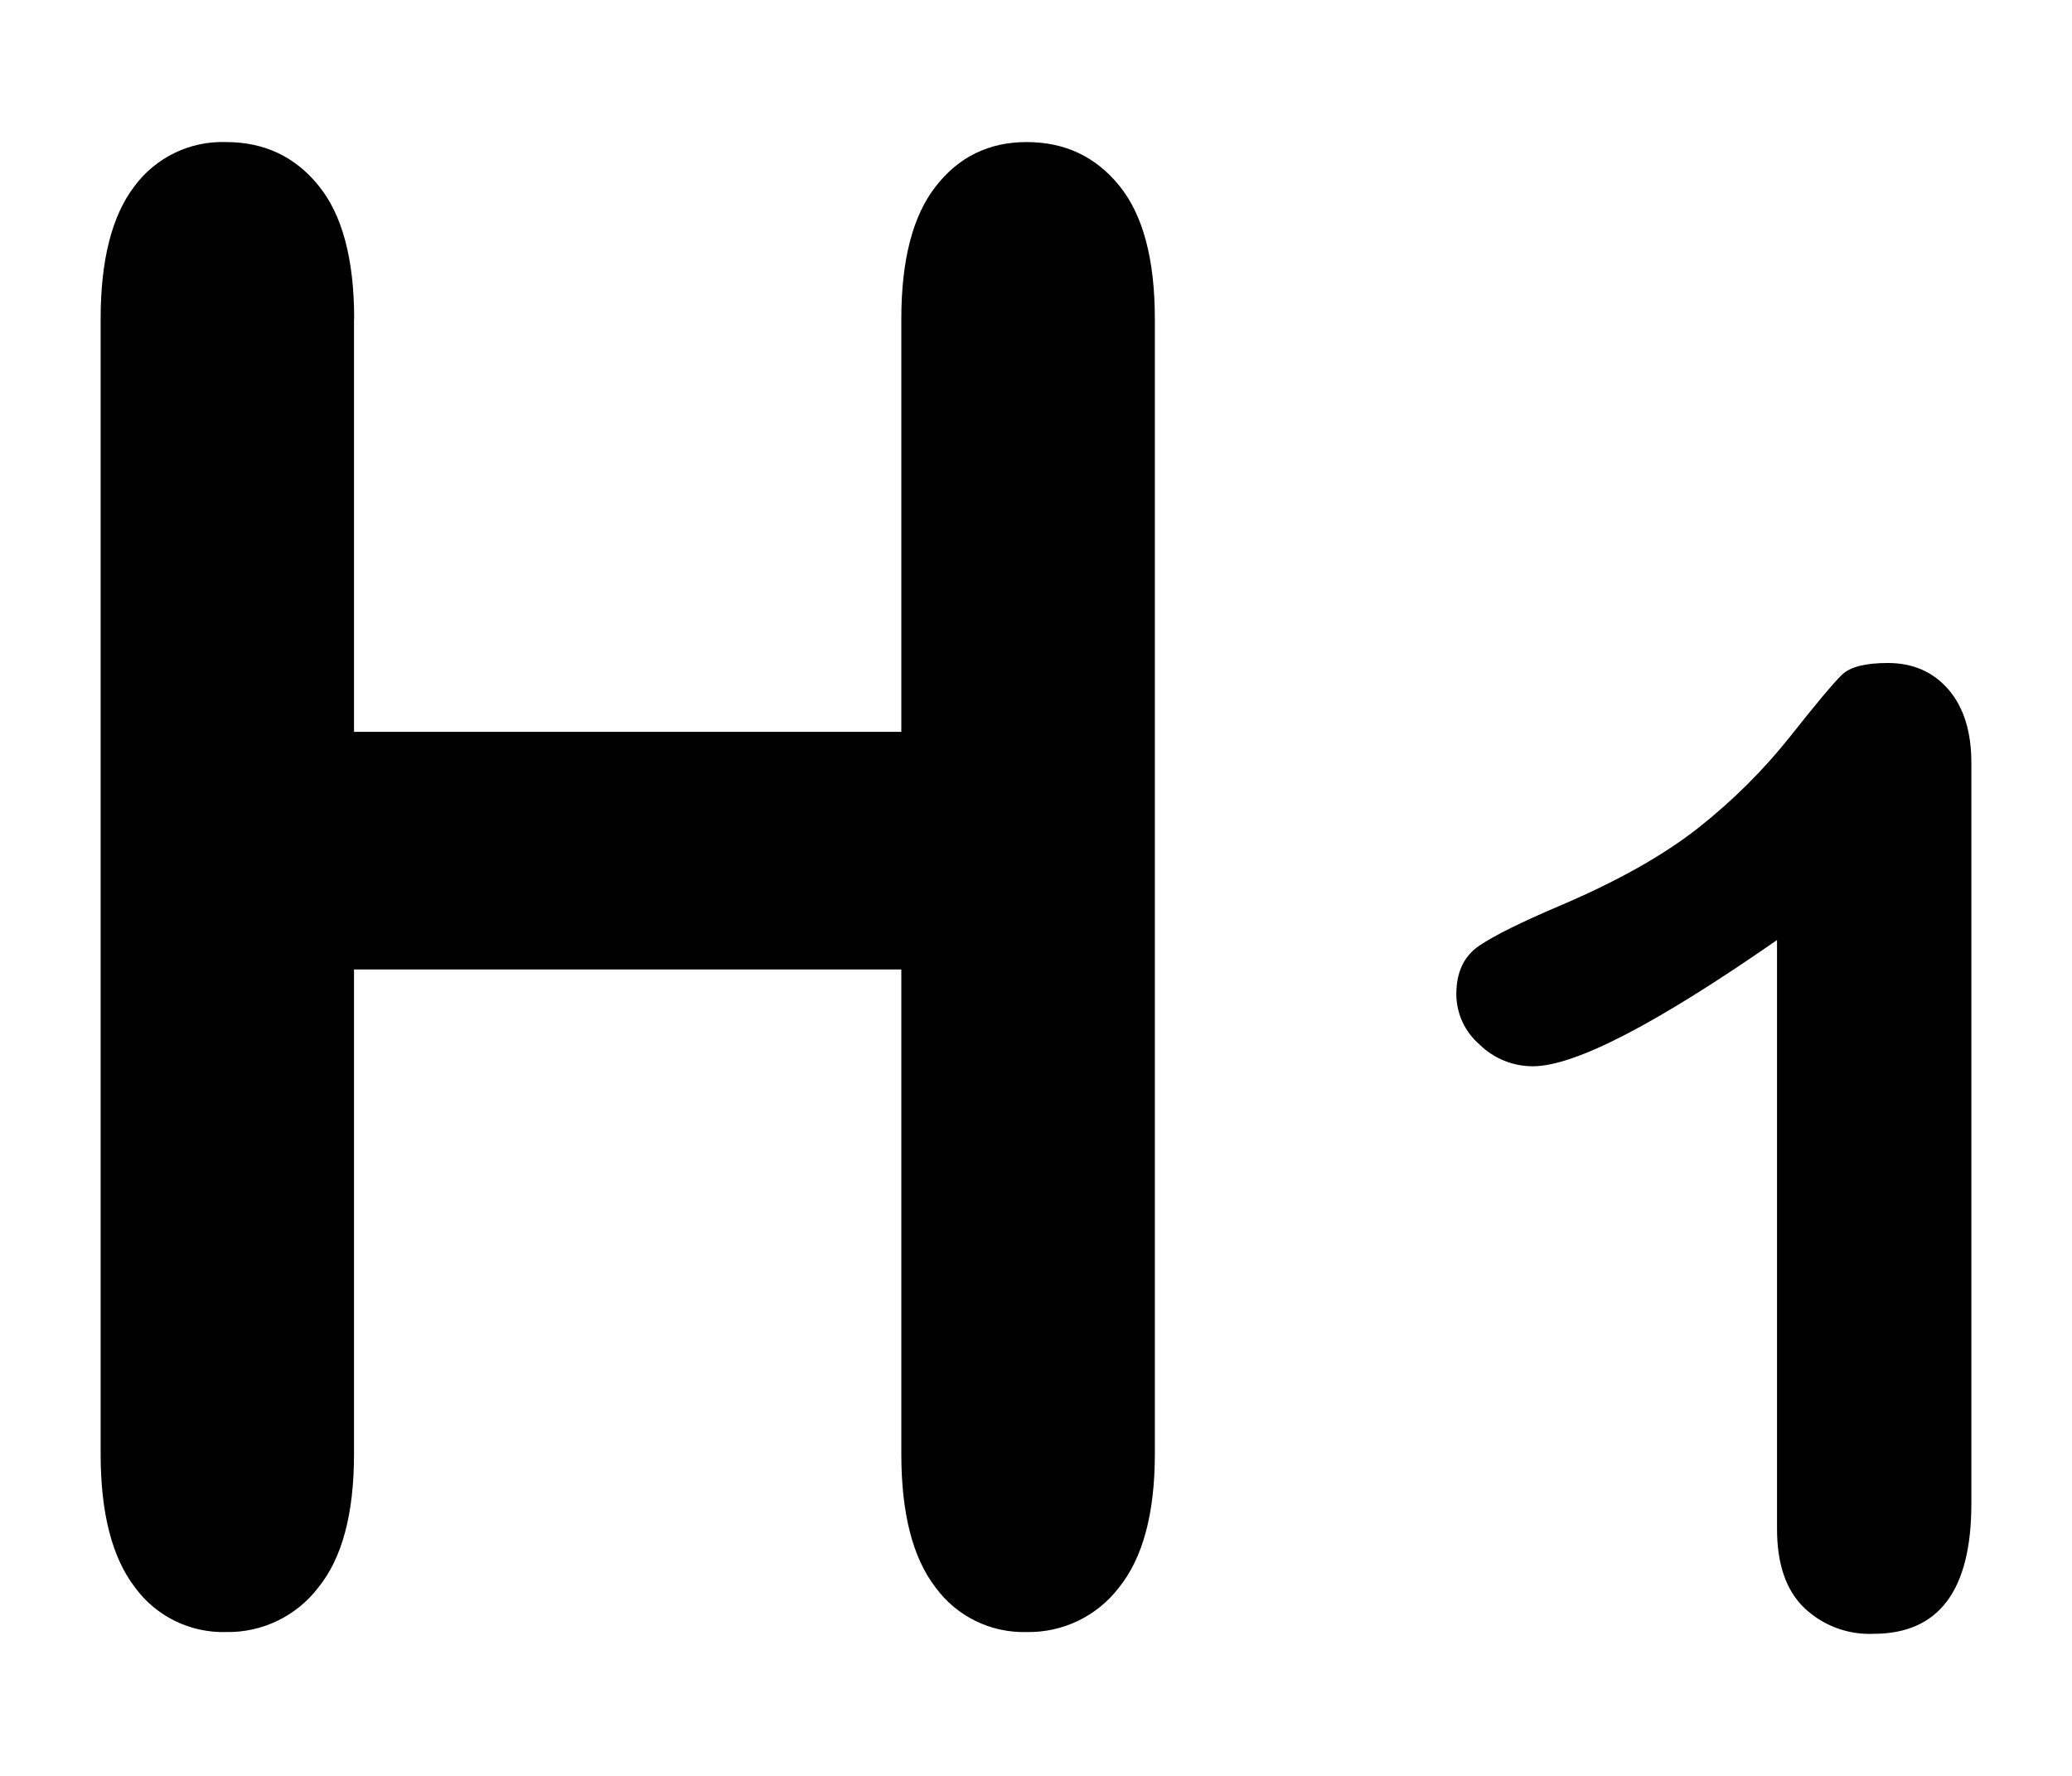
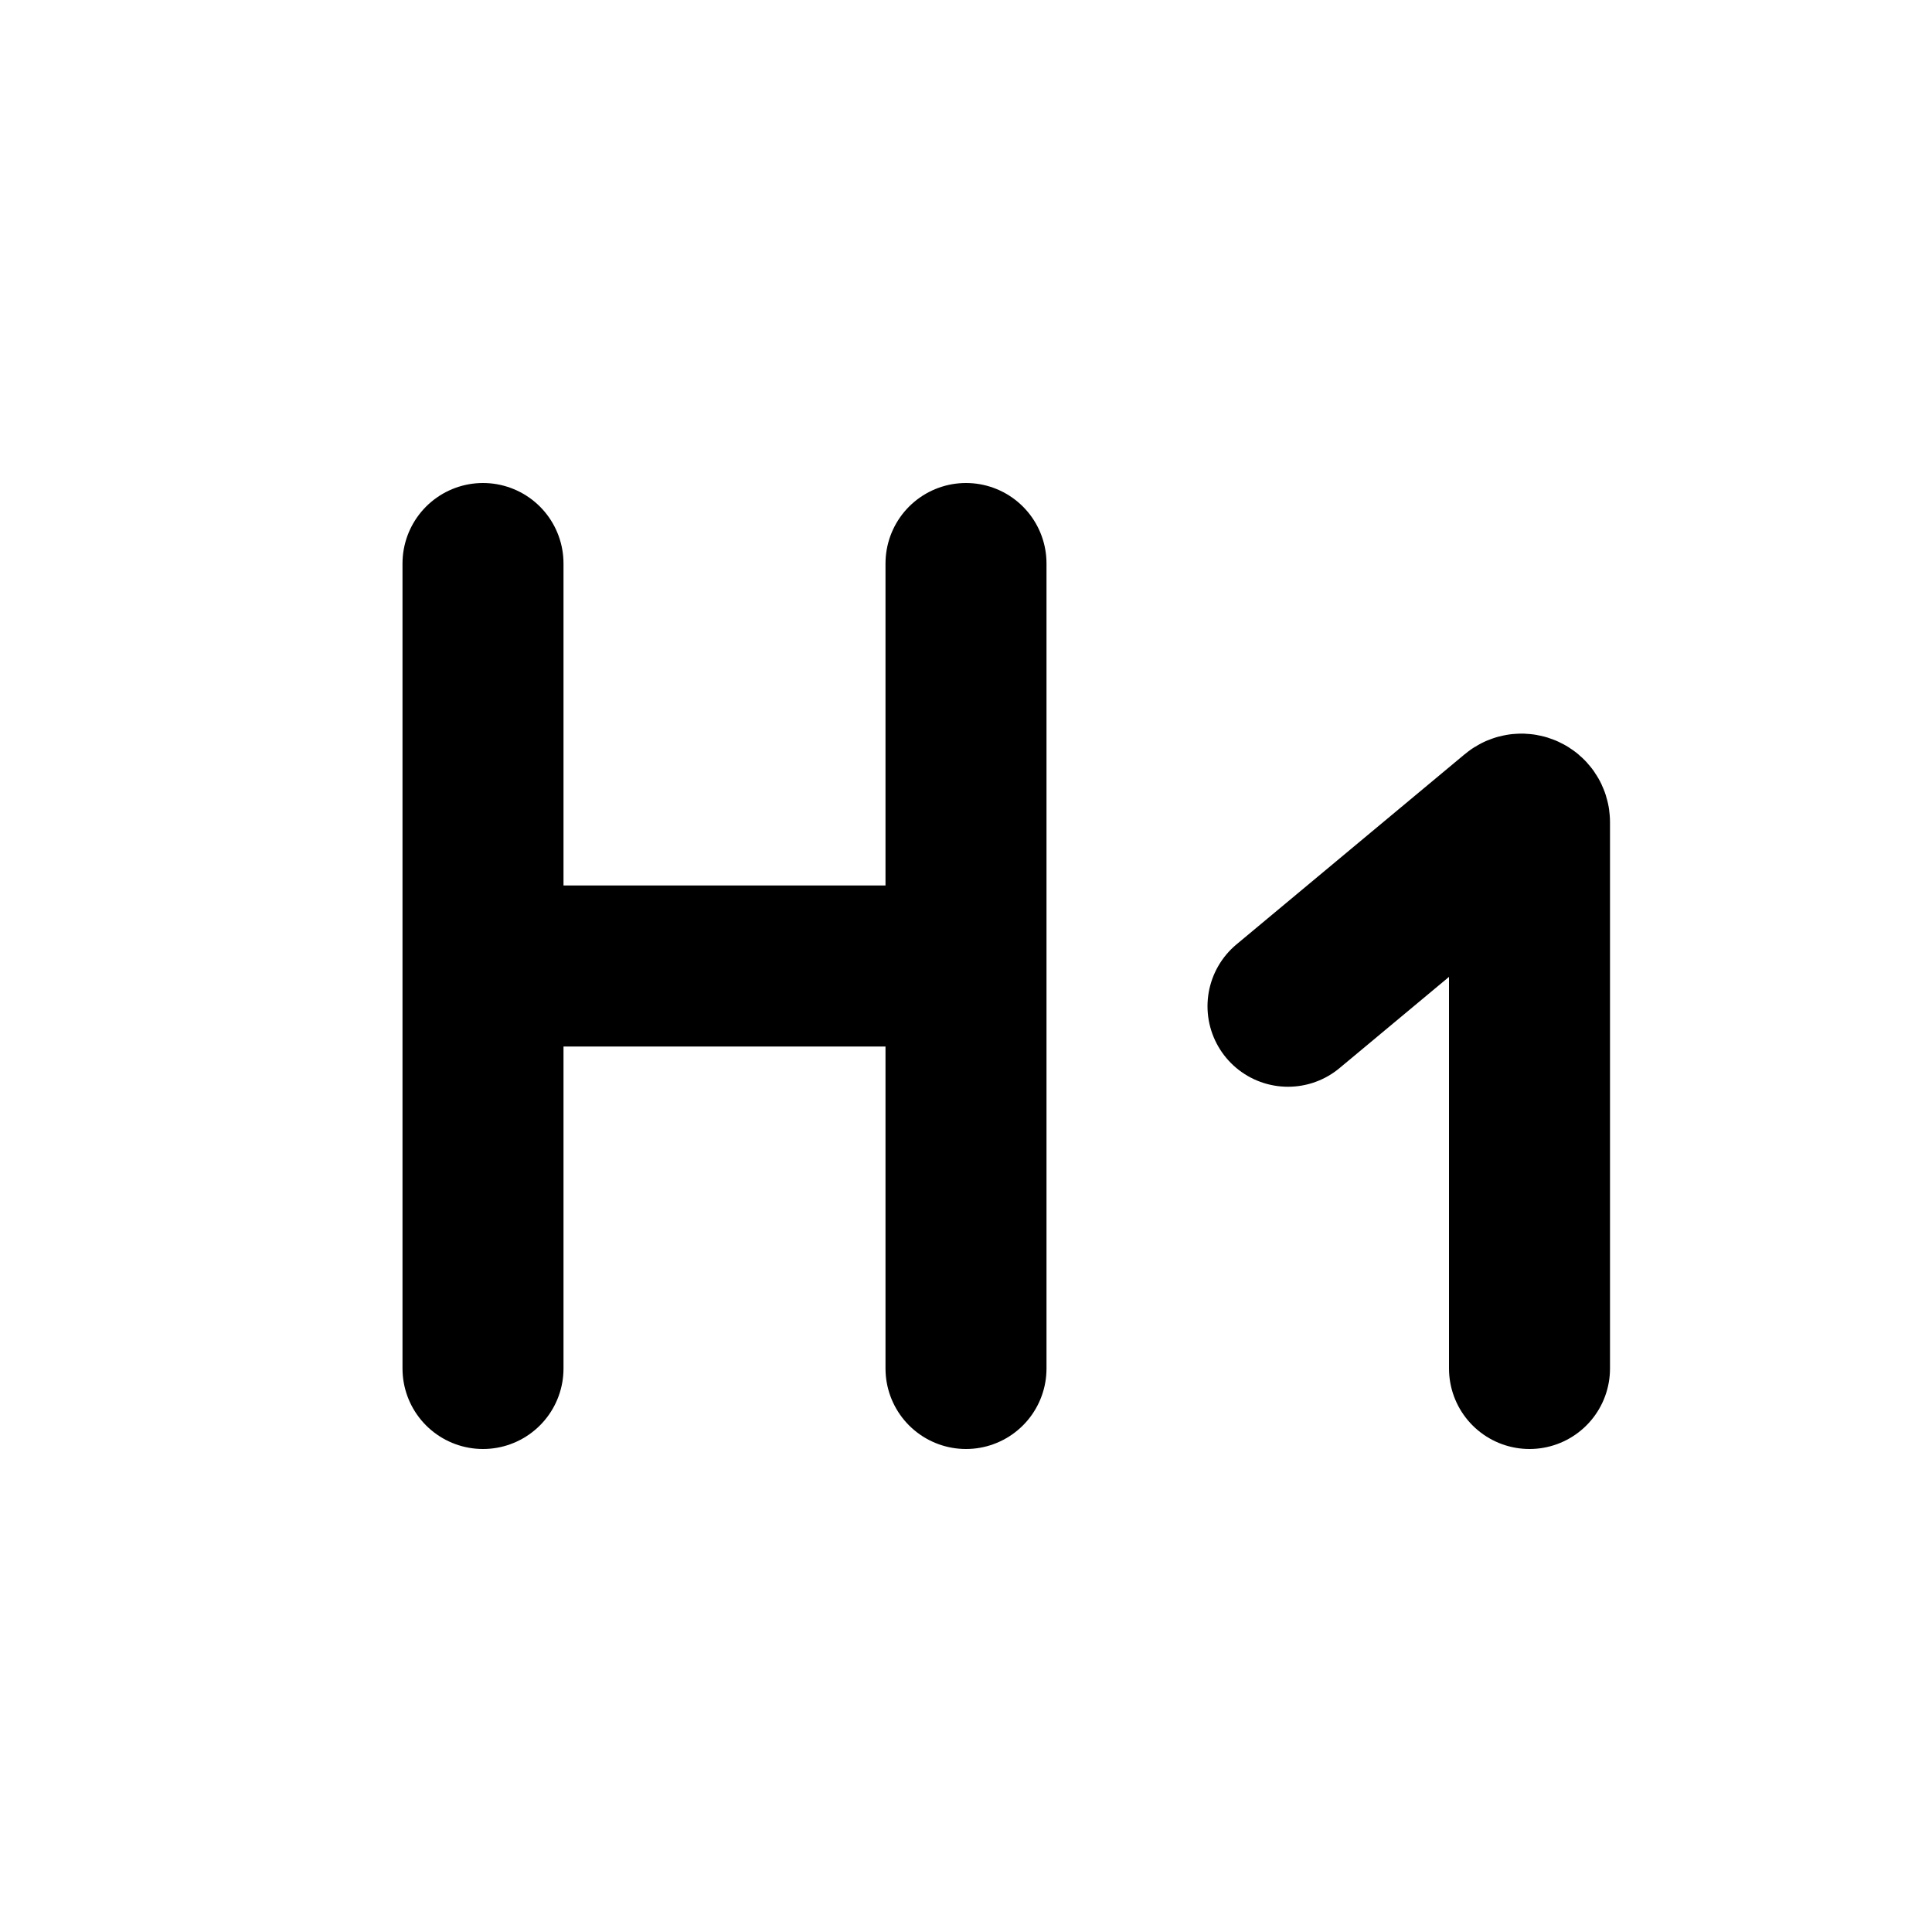
- <svg xmlns="http://www.w3.org/2000/svg" viewBox="0 0 14 12" fill="currentColor">
-   <path fill-rule="evenodd" d="M2.392 2.155v2.79H6.09v-2.79c0-.398.077-.697.233-.896.156-.2.36-.299.614-.299.258 0 .466.098.626.295.16.197.24.497.24.9v7.67c0 .403-.082.704-.243.903a.766.766 0 0 1-.623.3.737.737 0 0 1-.617-.303c-.154-.201-.23-.501-.23-.9V6.551H2.392v3.274c0 .403-.08.704-.242.903a.766.766 0 0 1-.622.3.737.737 0 0 1-.617-.303c-.154-.201-.231-.501-.231-.9v-7.67c0-.398.076-.697.228-.896a.738.738 0 0 1 .62-.299c.257 0 .466.098.625.295.16.197.24.497.24.9Zm9.615 8.177v-3.98c-.817.568-1.367.853-1.65.853a.512.512 0 0 1-.36-.147.451.451 0 0 1-.157-.339c0-.149.051-.258.154-.328.103-.07.285-.16.546-.271.39-.166.7-.341.934-.525.233-.184.44-.39.62-.616.18-.228.298-.368.352-.42.055-.053.158-.079.31-.079.17 0 .306.06.41.18.102.119.154.284.154.493v5.008c0 .586-.22.879-.661.879a.638.638 0 0 1-.473-.18c-.12-.119-.179-.295-.179-.528Z" clip-rule="evenodd" />
+ <svg xmlns="http://www.w3.org/2000/svg" width="24" height="24" fill="none" viewBox="0 0 24 24">
+   <path stroke="black" stroke-linecap="round" stroke-width="2" d="M6 7L6 12M6 17L6 12M6 12L12 12M12 7V12M12 17L12 12" />
+   <path stroke="black" stroke-linecap="round" stroke-width="2" d="M19 17V10.213C19 10.129 18.901 10.082 18.836 10.137L16 12.5" />
</svg>
